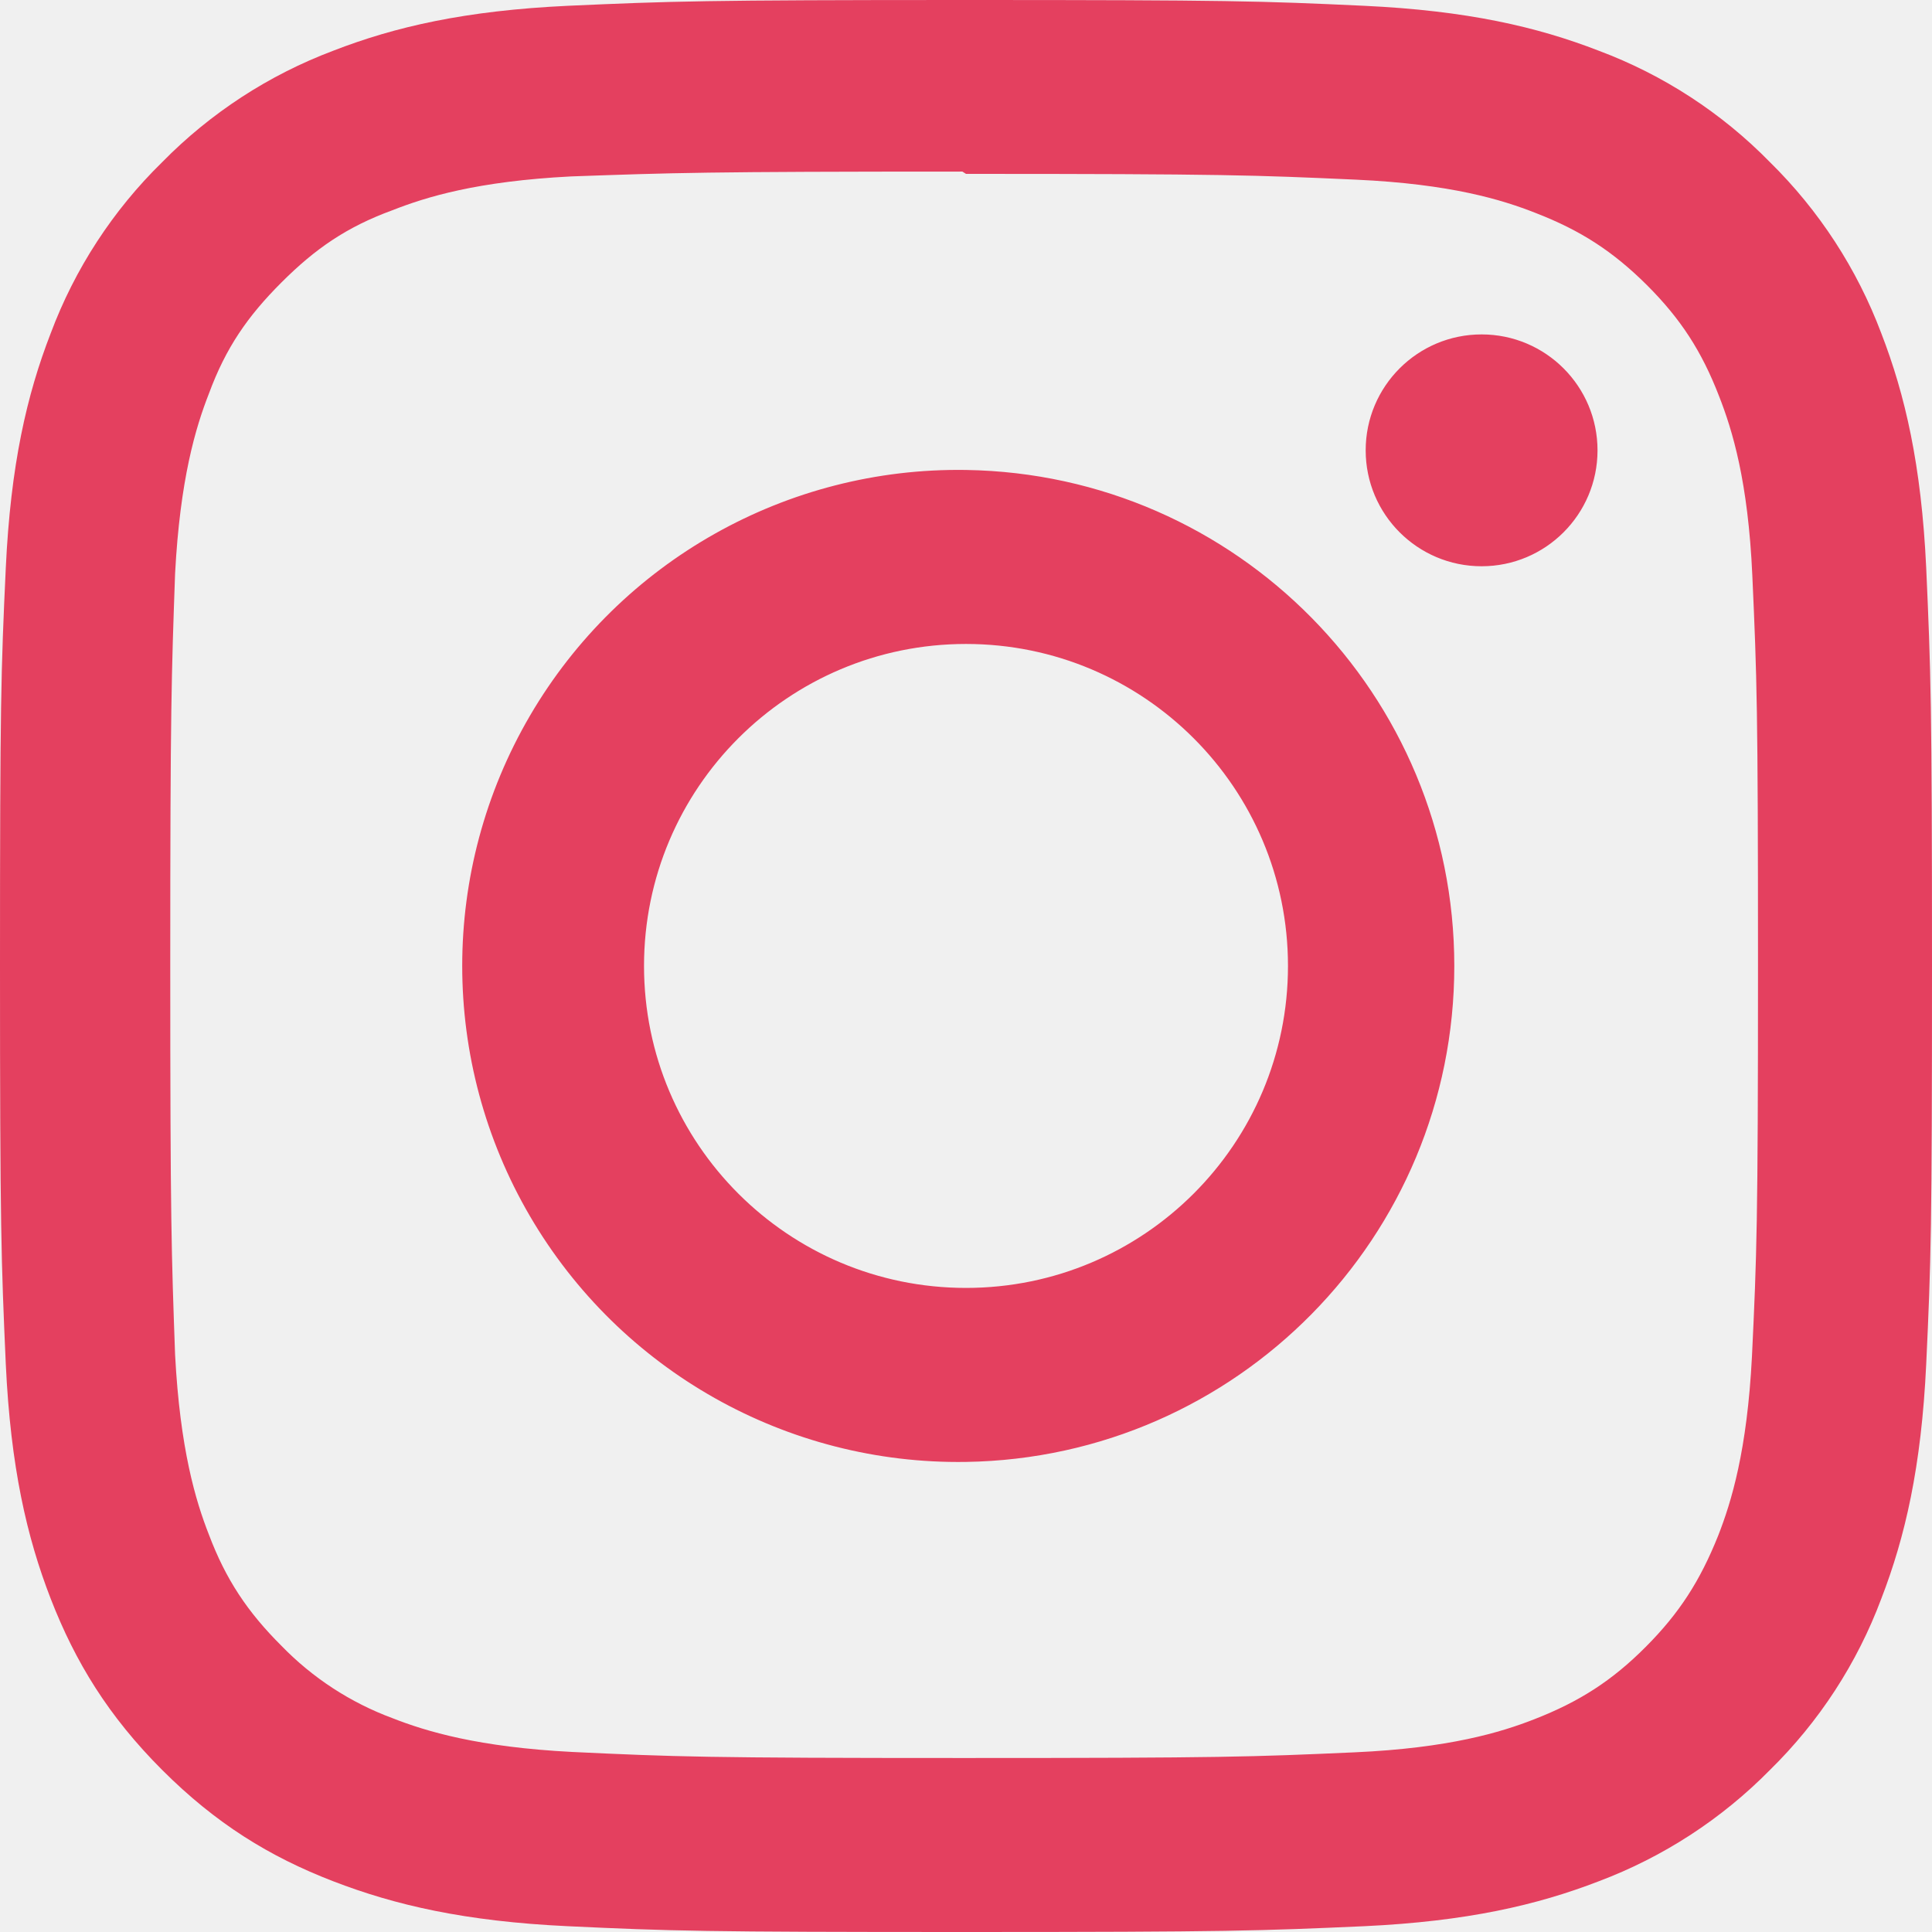
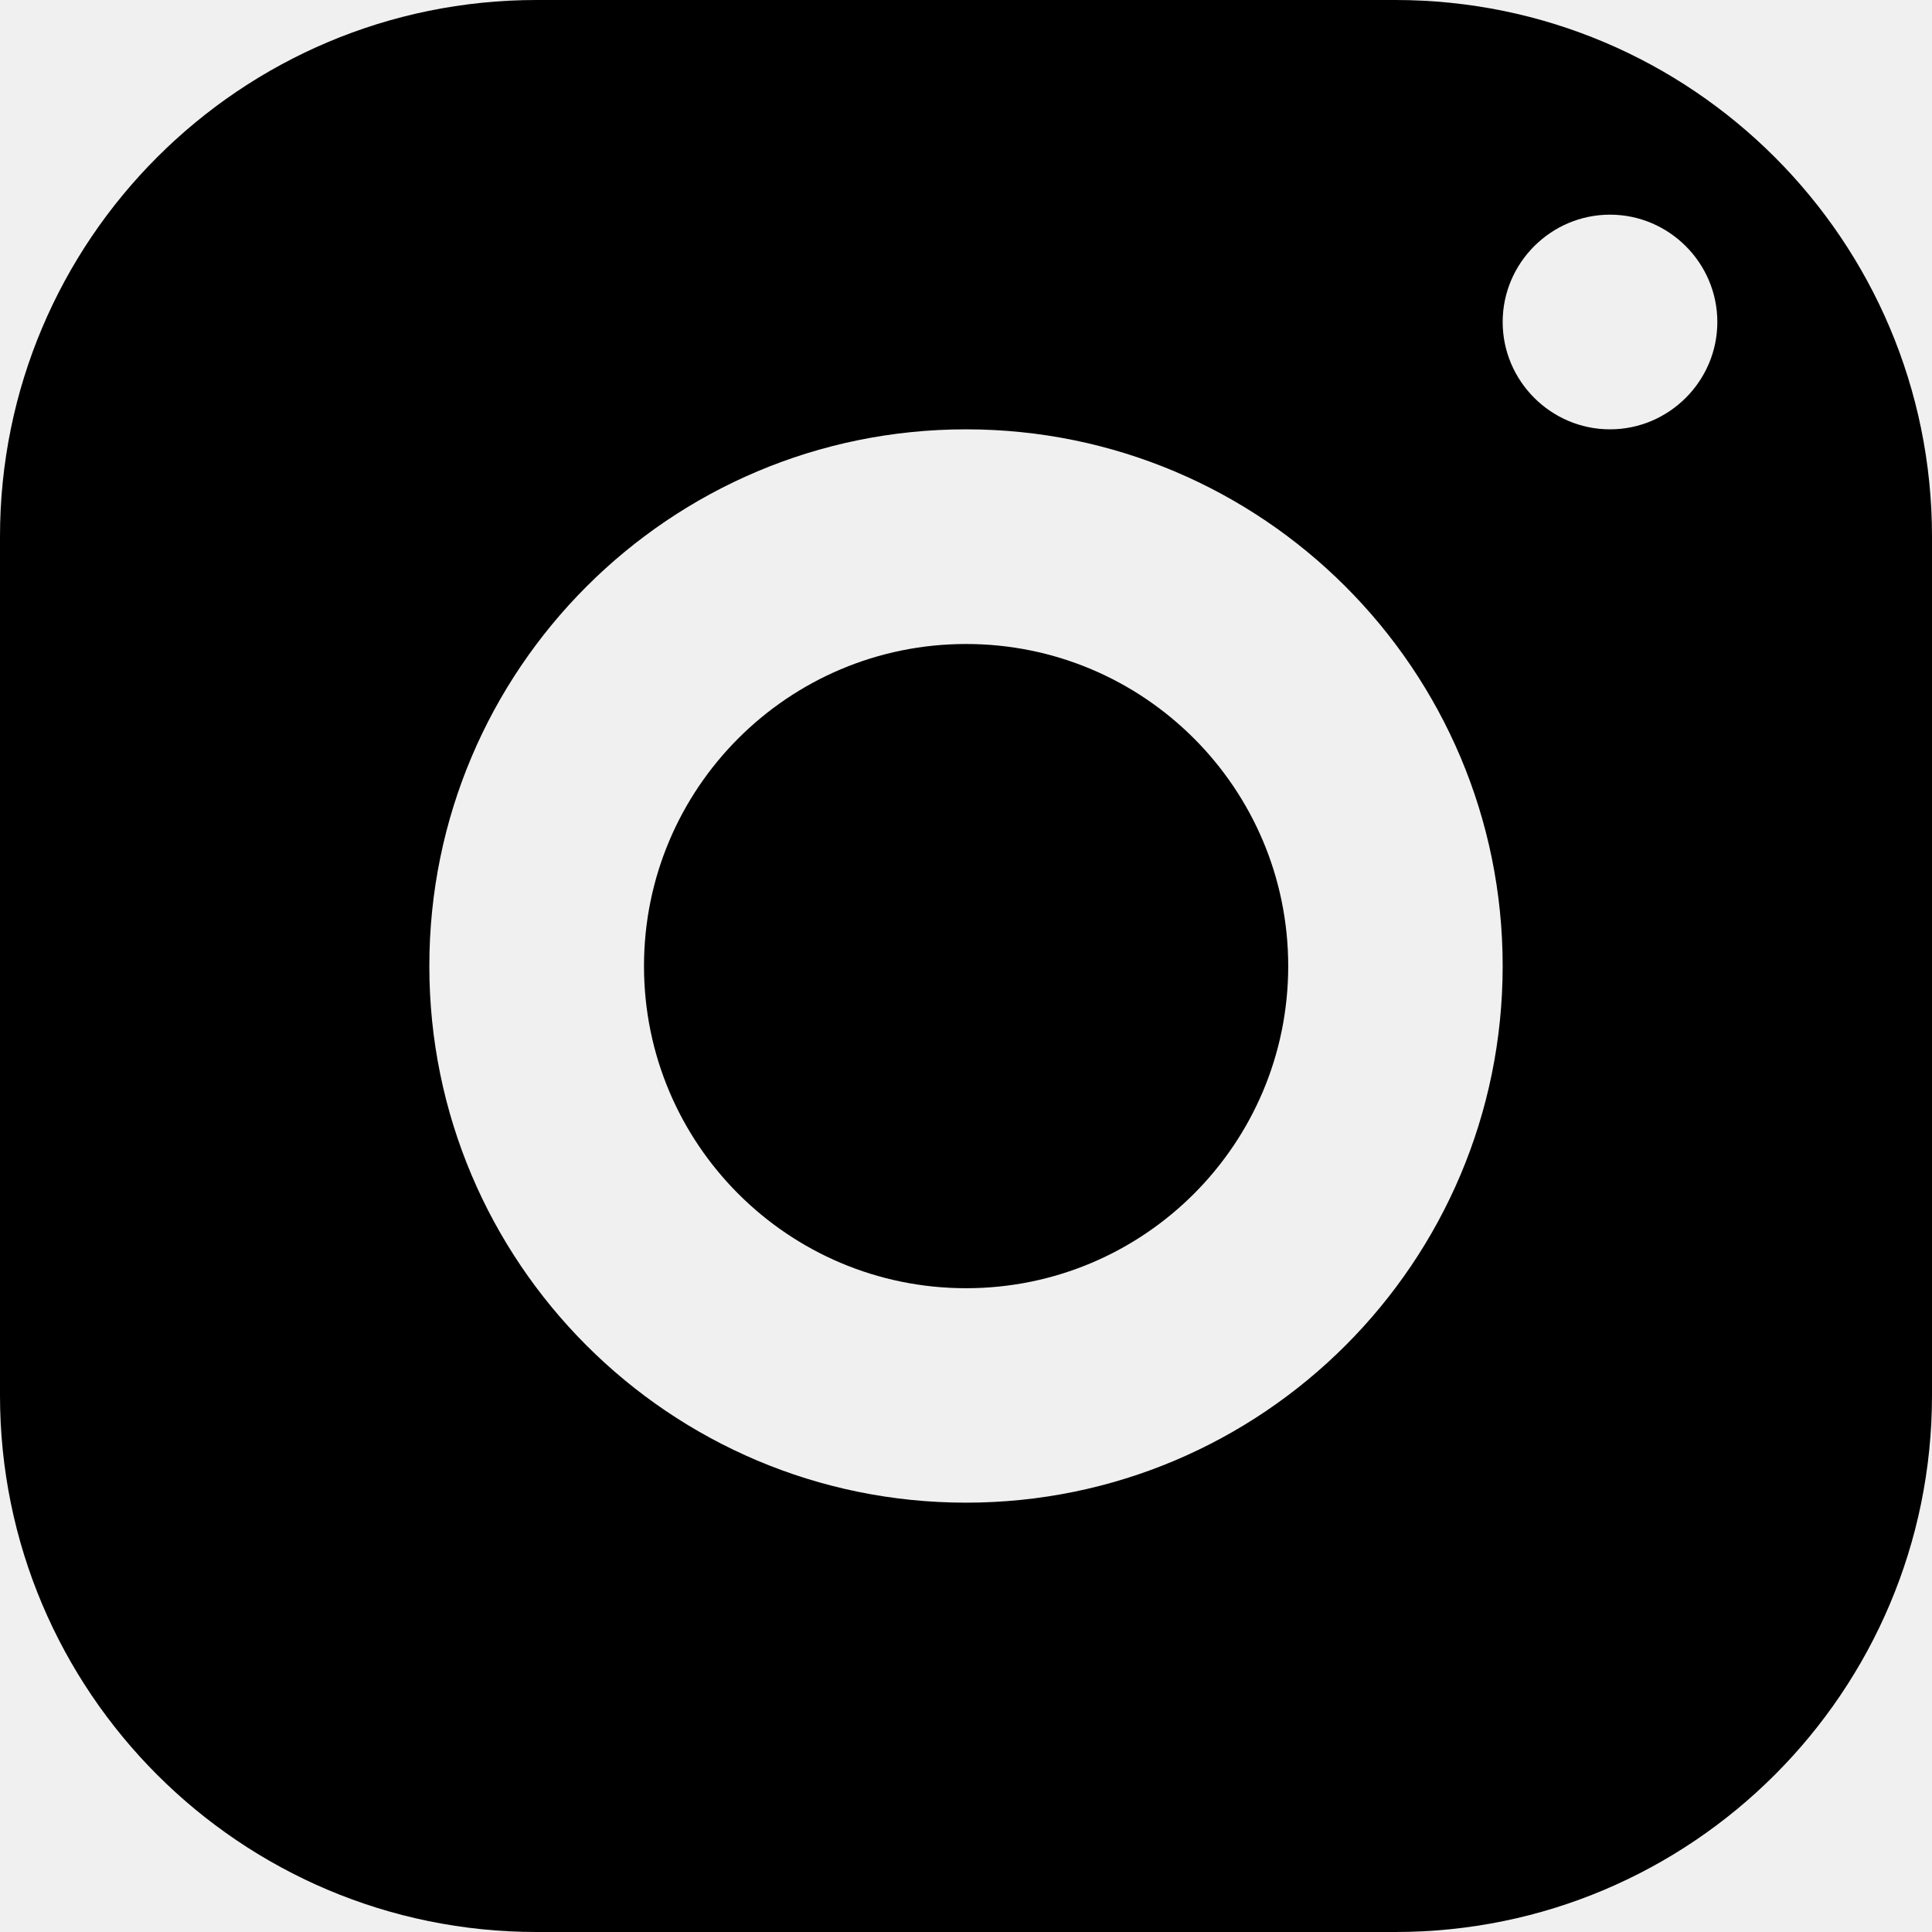
- <svg xmlns="http://www.w3.org/2000/svg" fill="none" viewBox="0 0 16 16">
-   <g clip-path="url(#prefix__a)">
-     <path d="M8 0C5.827 0 5.556.01 4.702.048 3.85.088 3.27.222 2.76.42a3.923 3.923 0 0 0-1.417.923A3.89 3.89 0 0 0 .42 2.76C.222 3.27.088 3.85.048 4.702.008 5.556 0 5.827 0 8c0 2.174.01 2.444.048 3.298.04.851.174 1.432.372 1.942.204.525.478.973.923 1.418.444.444.89.719 1.417.922.51.197 1.09.332 1.942.372.854.04 1.125.048 3.298.048 2.174 0 2.444-.01 3.298-.048.851-.04 1.432-.175 1.942-.372a3.934 3.934 0 0 0 1.418-.922 3.9 3.9 0 0 0 .922-1.418c.197-.51.332-1.09.372-1.942.04-.854.048-1.124.048-3.298 0-2.173-.01-2.444-.048-3.298-.04-.852-.175-1.433-.372-1.942a3.93 3.93 0 0 0-.922-1.417A3.893 3.893 0 0 0 13.24.42c-.51-.198-1.09-.332-1.942-.372C10.444.008 10.174 0 8 0zm0 1.44c2.136 0 2.39.01 3.233.048.78.036 1.204.165 1.485.276.374.145.64.318.921.597.28.28.453.546.598.921.11.281.24.704.275 1.484.038.845.047 1.098.047 3.234s-.01 2.39-.05 3.233c-.04.78-.17 1.204-.28 1.485-.15.374-.32.64-.6.921-.279.28-.549.453-.92.598-.28.11-.71.24-1.49.275-.849.038-1.099.047-3.239.047-2.14 0-2.39-.01-3.24-.05-.78-.04-1.21-.17-1.49-.28a2.48 2.48 0 0 1-.92-.6c-.28-.279-.46-.549-.6-.92-.11-.28-.239-.71-.28-1.49-.03-.84-.04-1.099-.04-3.229s.01-2.39.04-3.24c.041-.78.17-1.21.28-1.49.14-.38.32-.64.6-.92.28-.28.54-.46.92-.599.28-.11.7-.24 1.48-.28.85-.03 1.1-.04 3.24-.04L8 1.44zm0 2.452a4.108 4.108 0 1 0 0 8.215 4.108 4.108 0 0 0 0-8.215zm0 6.774a2.666 2.666 0 1 1 0-5.333 2.666 2.666 0 1 1 0 5.333zm5.23-6.936a.96.96 0 1 1-1.92-.001.96.96 0 0 1 1.92.001z" fill="#E4405F" />
-   </g>
-   <defs>
-     <clipPath id="prefix__a">
-       <path fill="#fff" d="M0 0h16v16H0z" />
-     </clipPath>
-   </defs>
+ <svg xmlns="http://www.w3.org/2000/svg" viewBox="0 0 18 18">
+   <path d="M5 0a5 5 0 0 0-5 5v8a5 5 0 0 0 5 5h8a5 5 0 0 0 5-5V5a5 5 0 0 0-5-5H5zm10 2c.55 0 1 .45 1 1s-.45 1-1 1-1-.45-1-1 .45-1 1-1zM9 4a5 5 0 1 1 0 10A5 5 0 0 1 9 4zm0 2a3.001 3.001 0 1 0 .002 6.002A3.001 3.001 0 0 0 9 6z" />
</svg>
